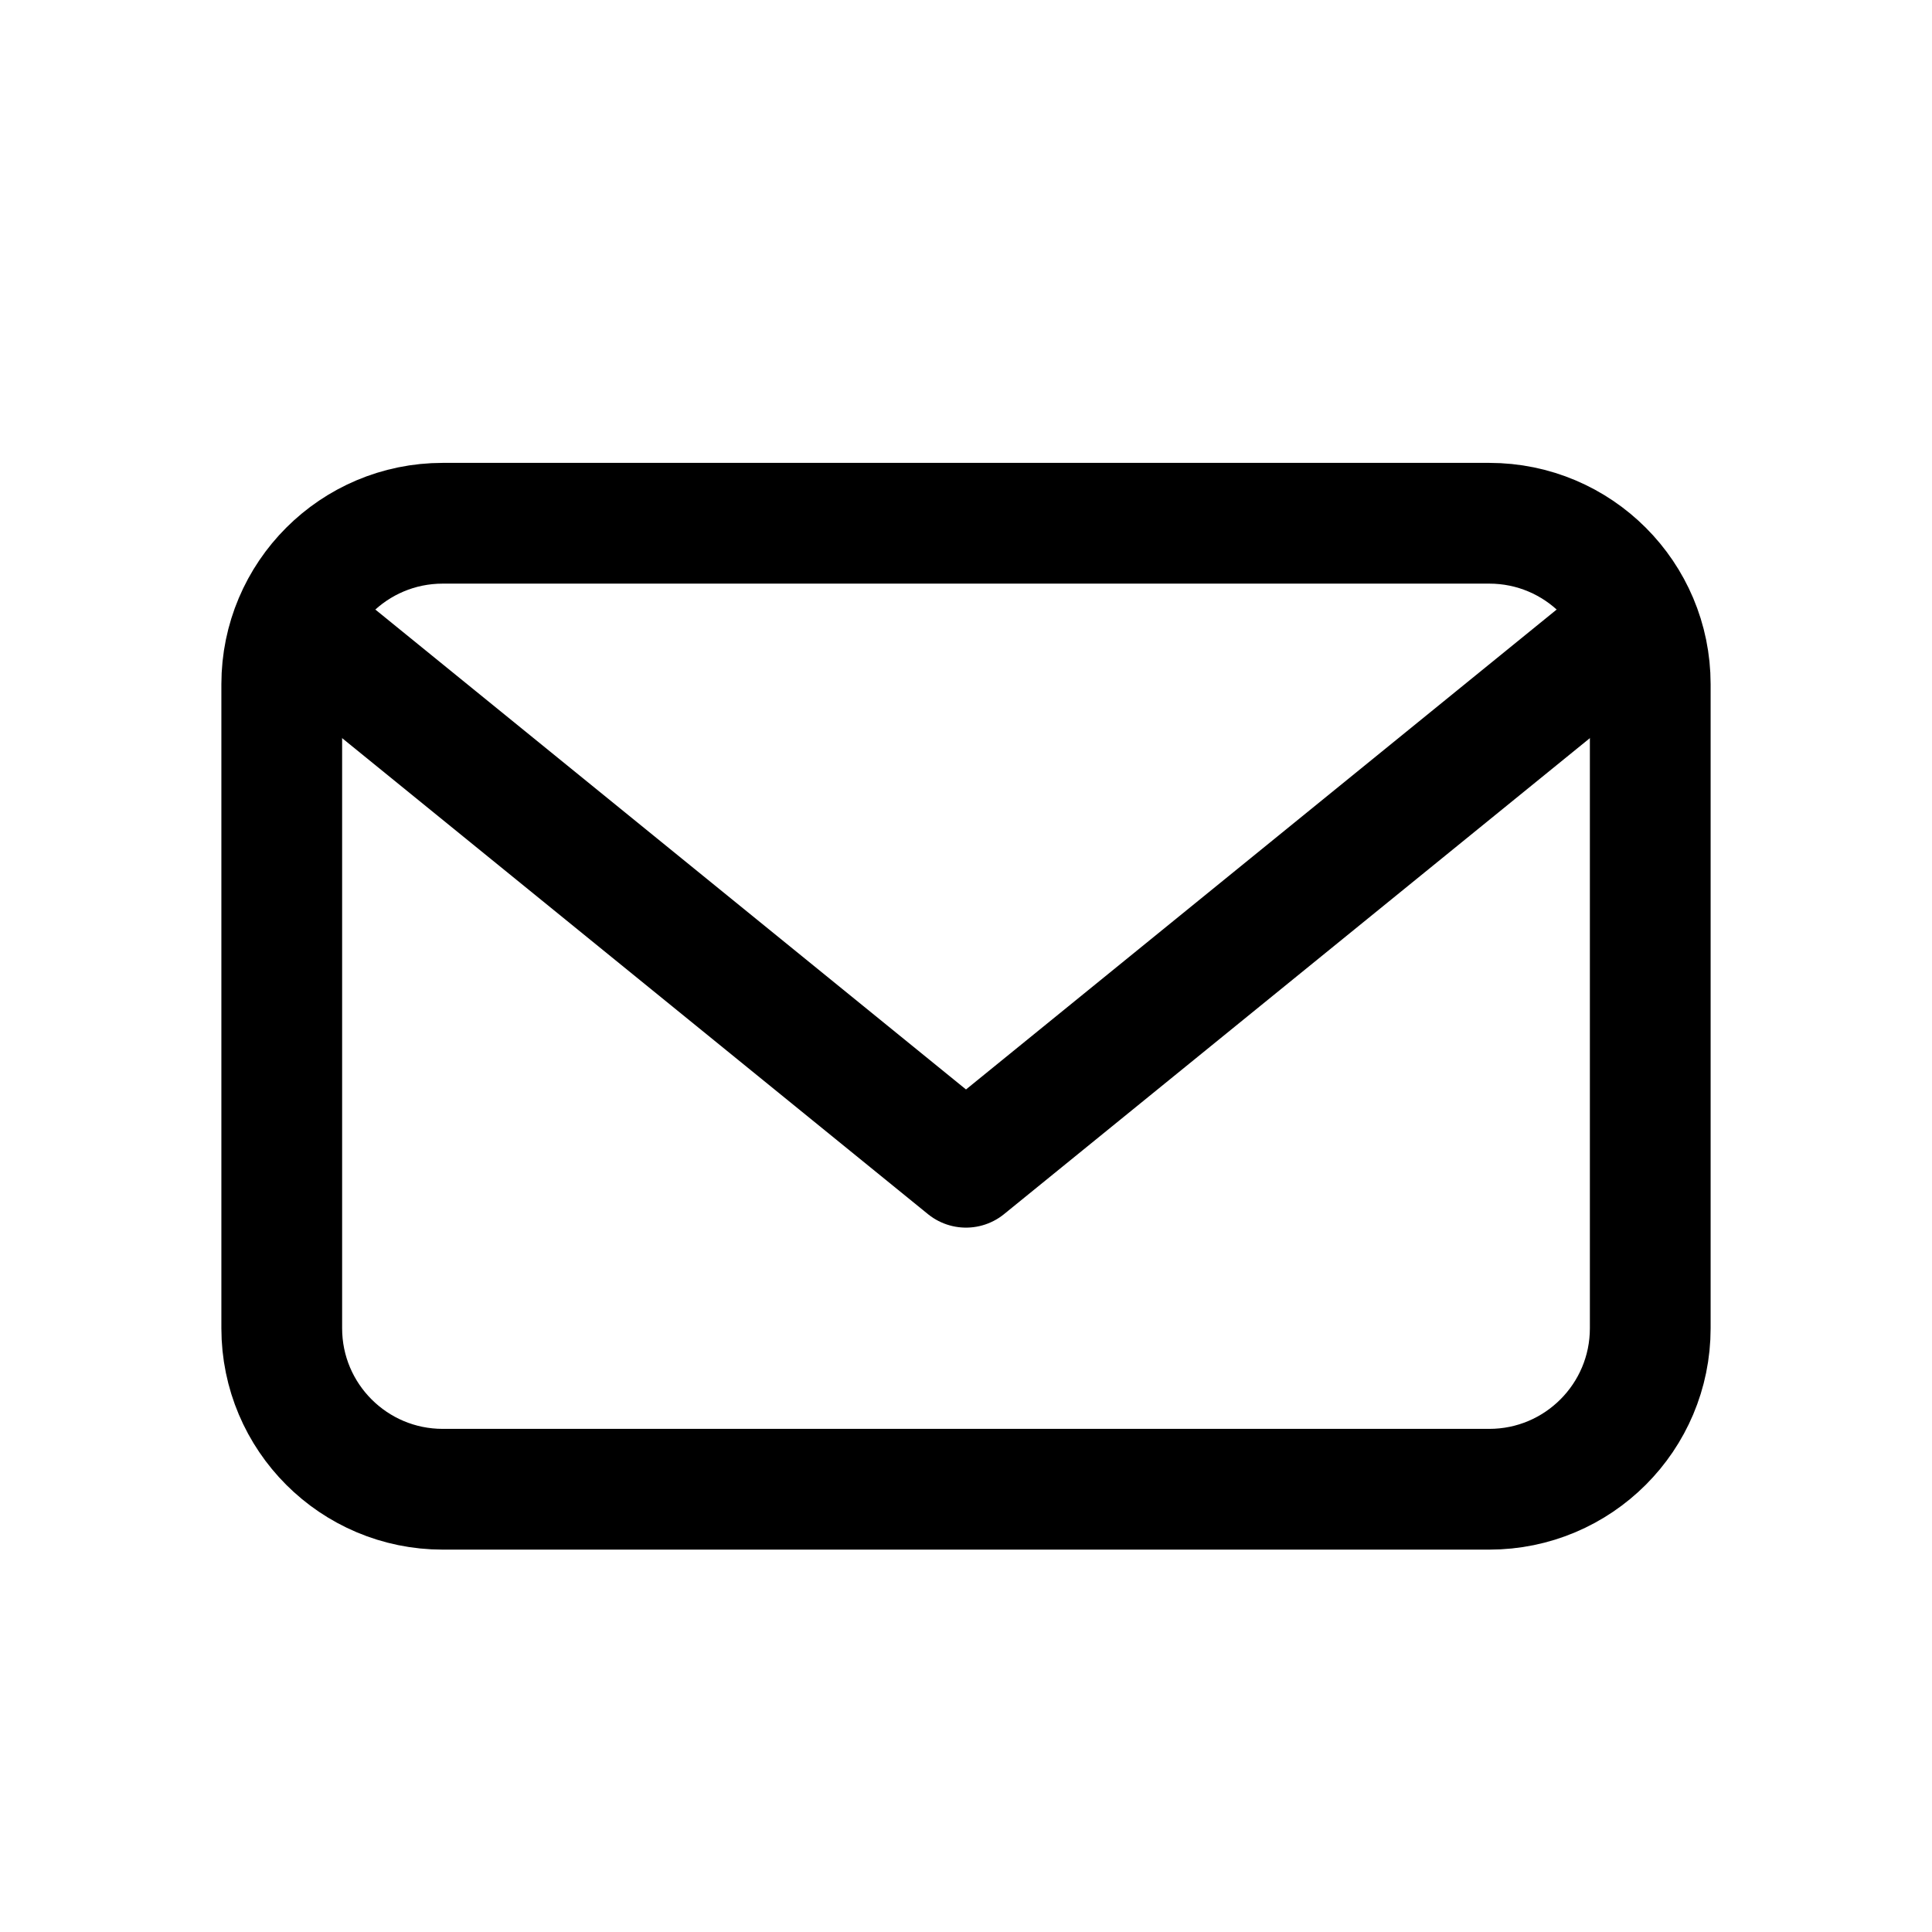
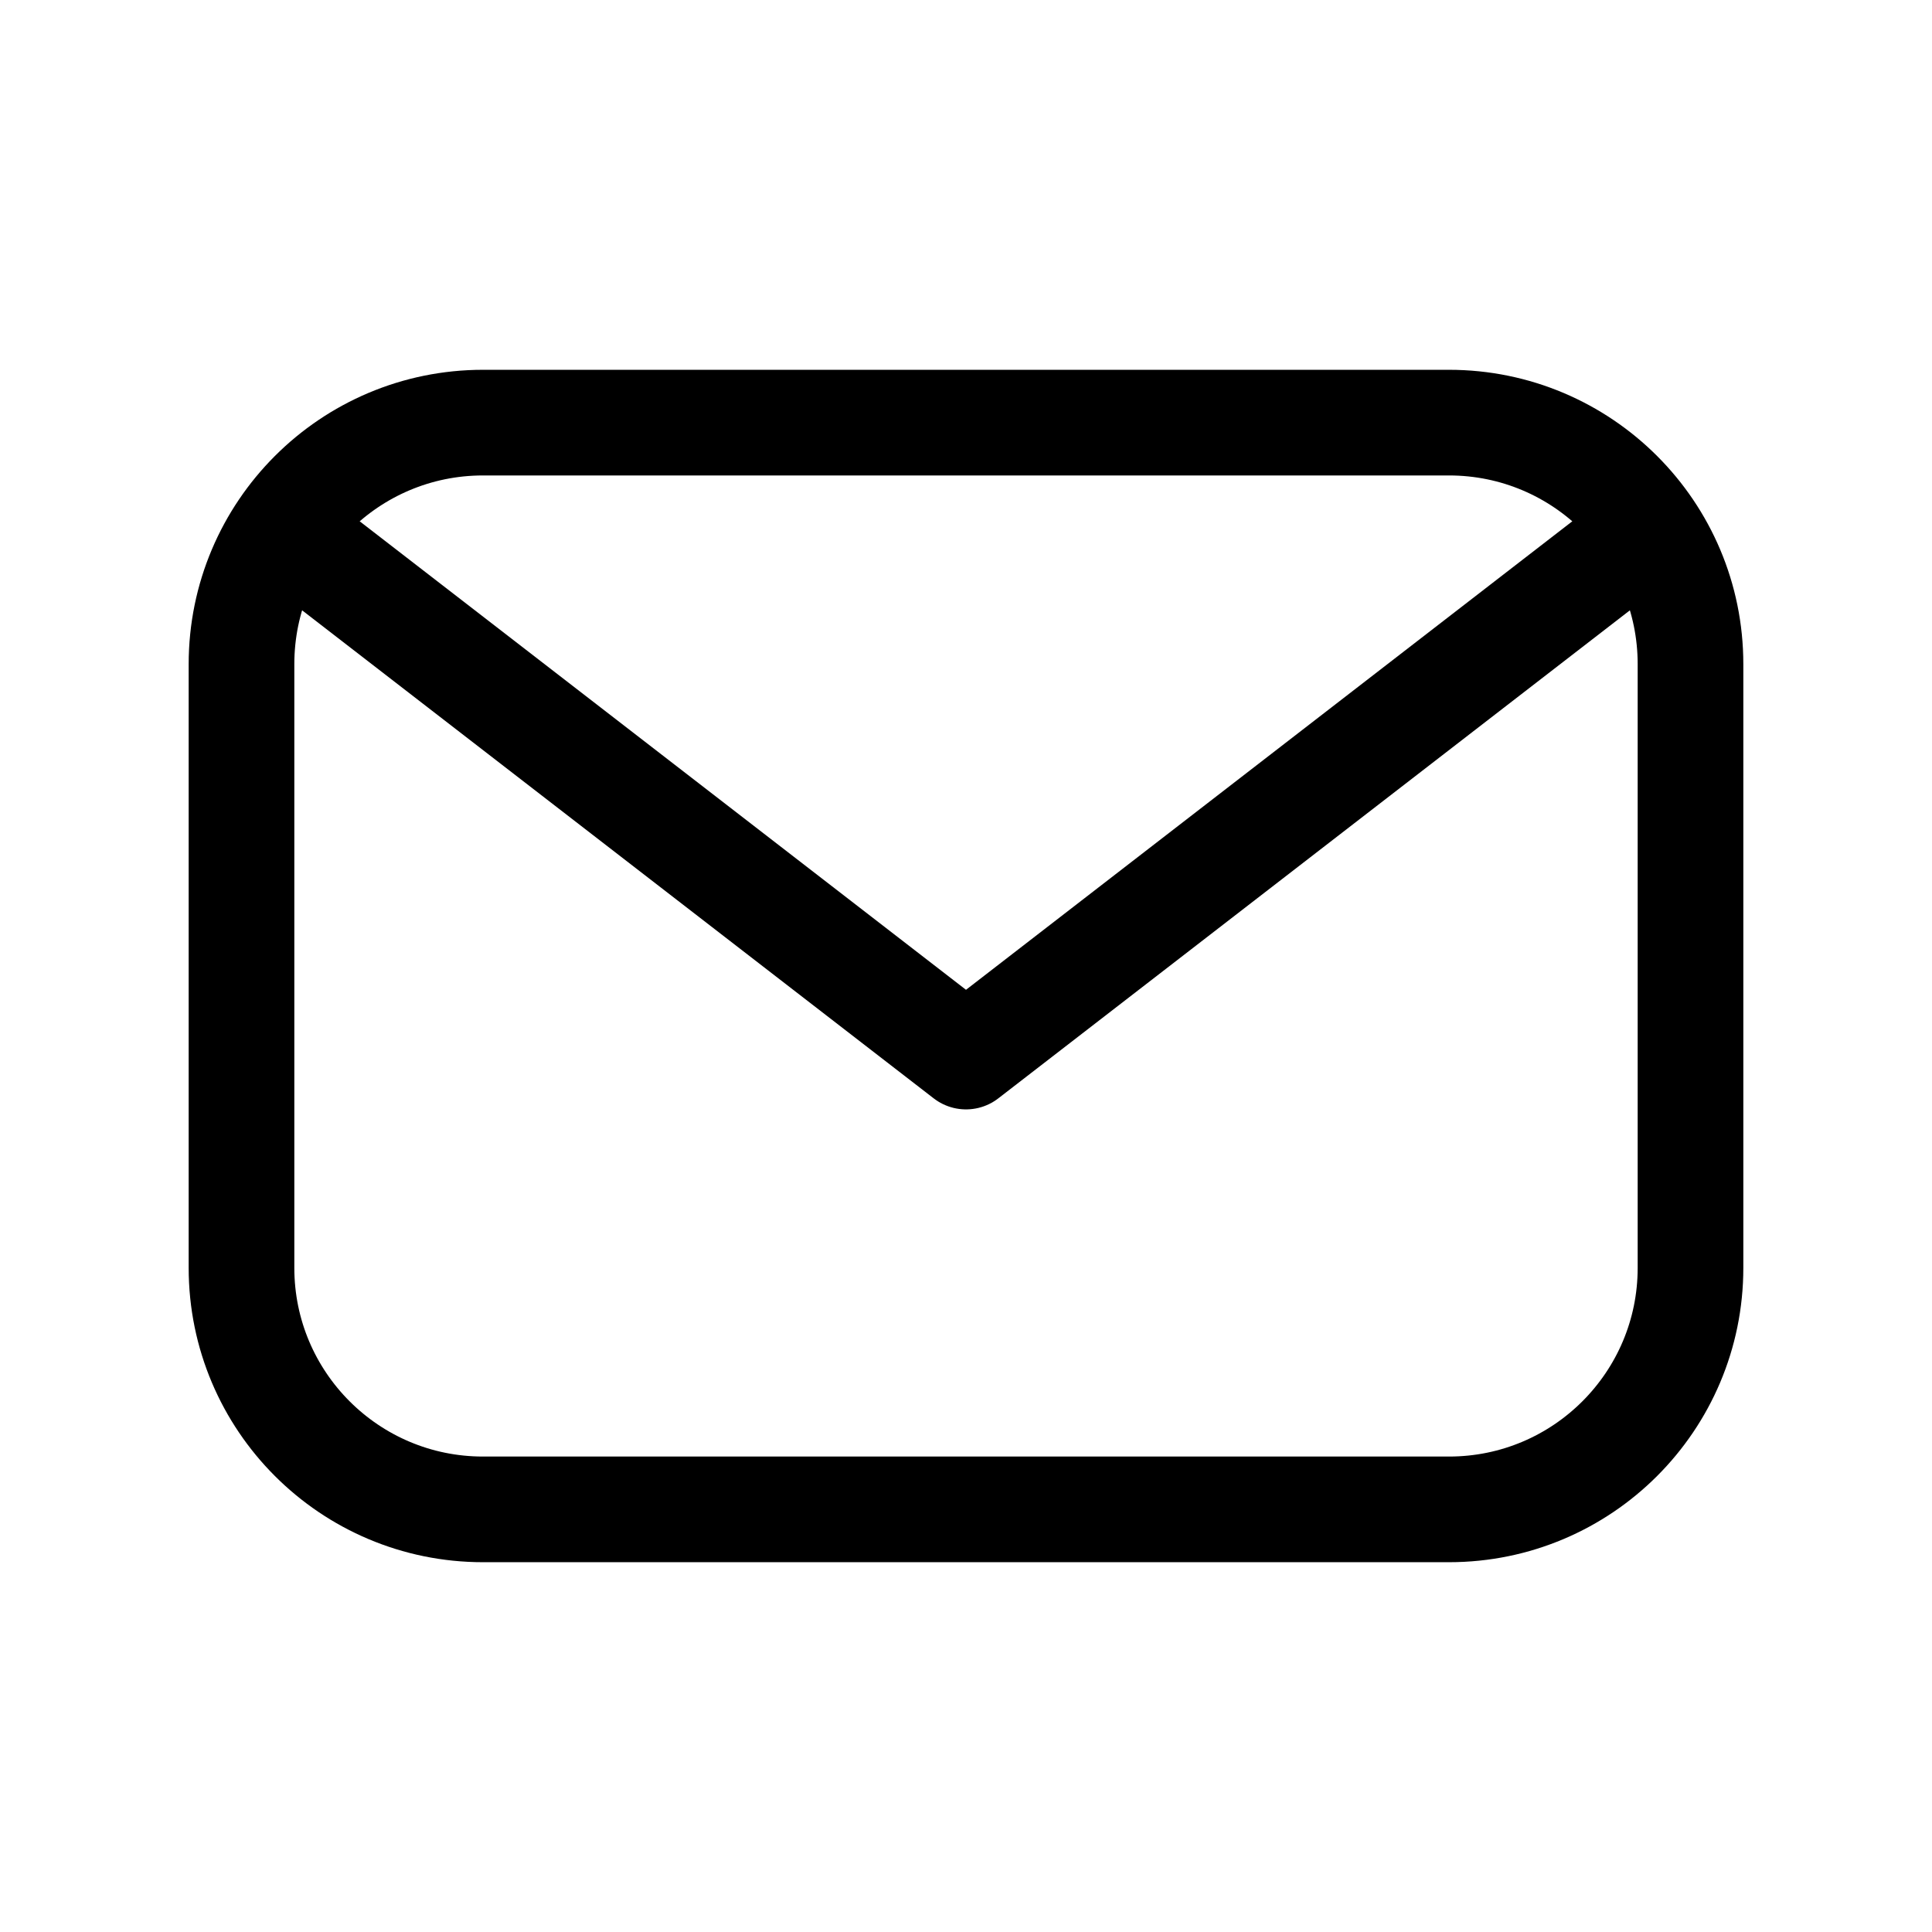
- <svg xmlns="http://www.w3.org/2000/svg" viewBox="0 0 48 48" fill="none" stroke="currentColor" stroke-width="3" stroke-linecap="round" stroke-linejoin="round">
-   <rect x="7" y="13" width="34" height="24" rx="4" />
-   <path d="M8 16l16 13 16-13" />
+ <svg xmlns="http://www.w3.org/2000/svg" viewBox="0 0 64 64">
+   <g fill="none" stroke="currentColor" stroke-width="3.5" stroke-linecap="round" stroke-linejoin="round">
+     <rect x="8" y="14" width="48" height="36" rx="8" />
+     <path d="M10 18l22 17 22-17" />
+   </g>
</svg>
